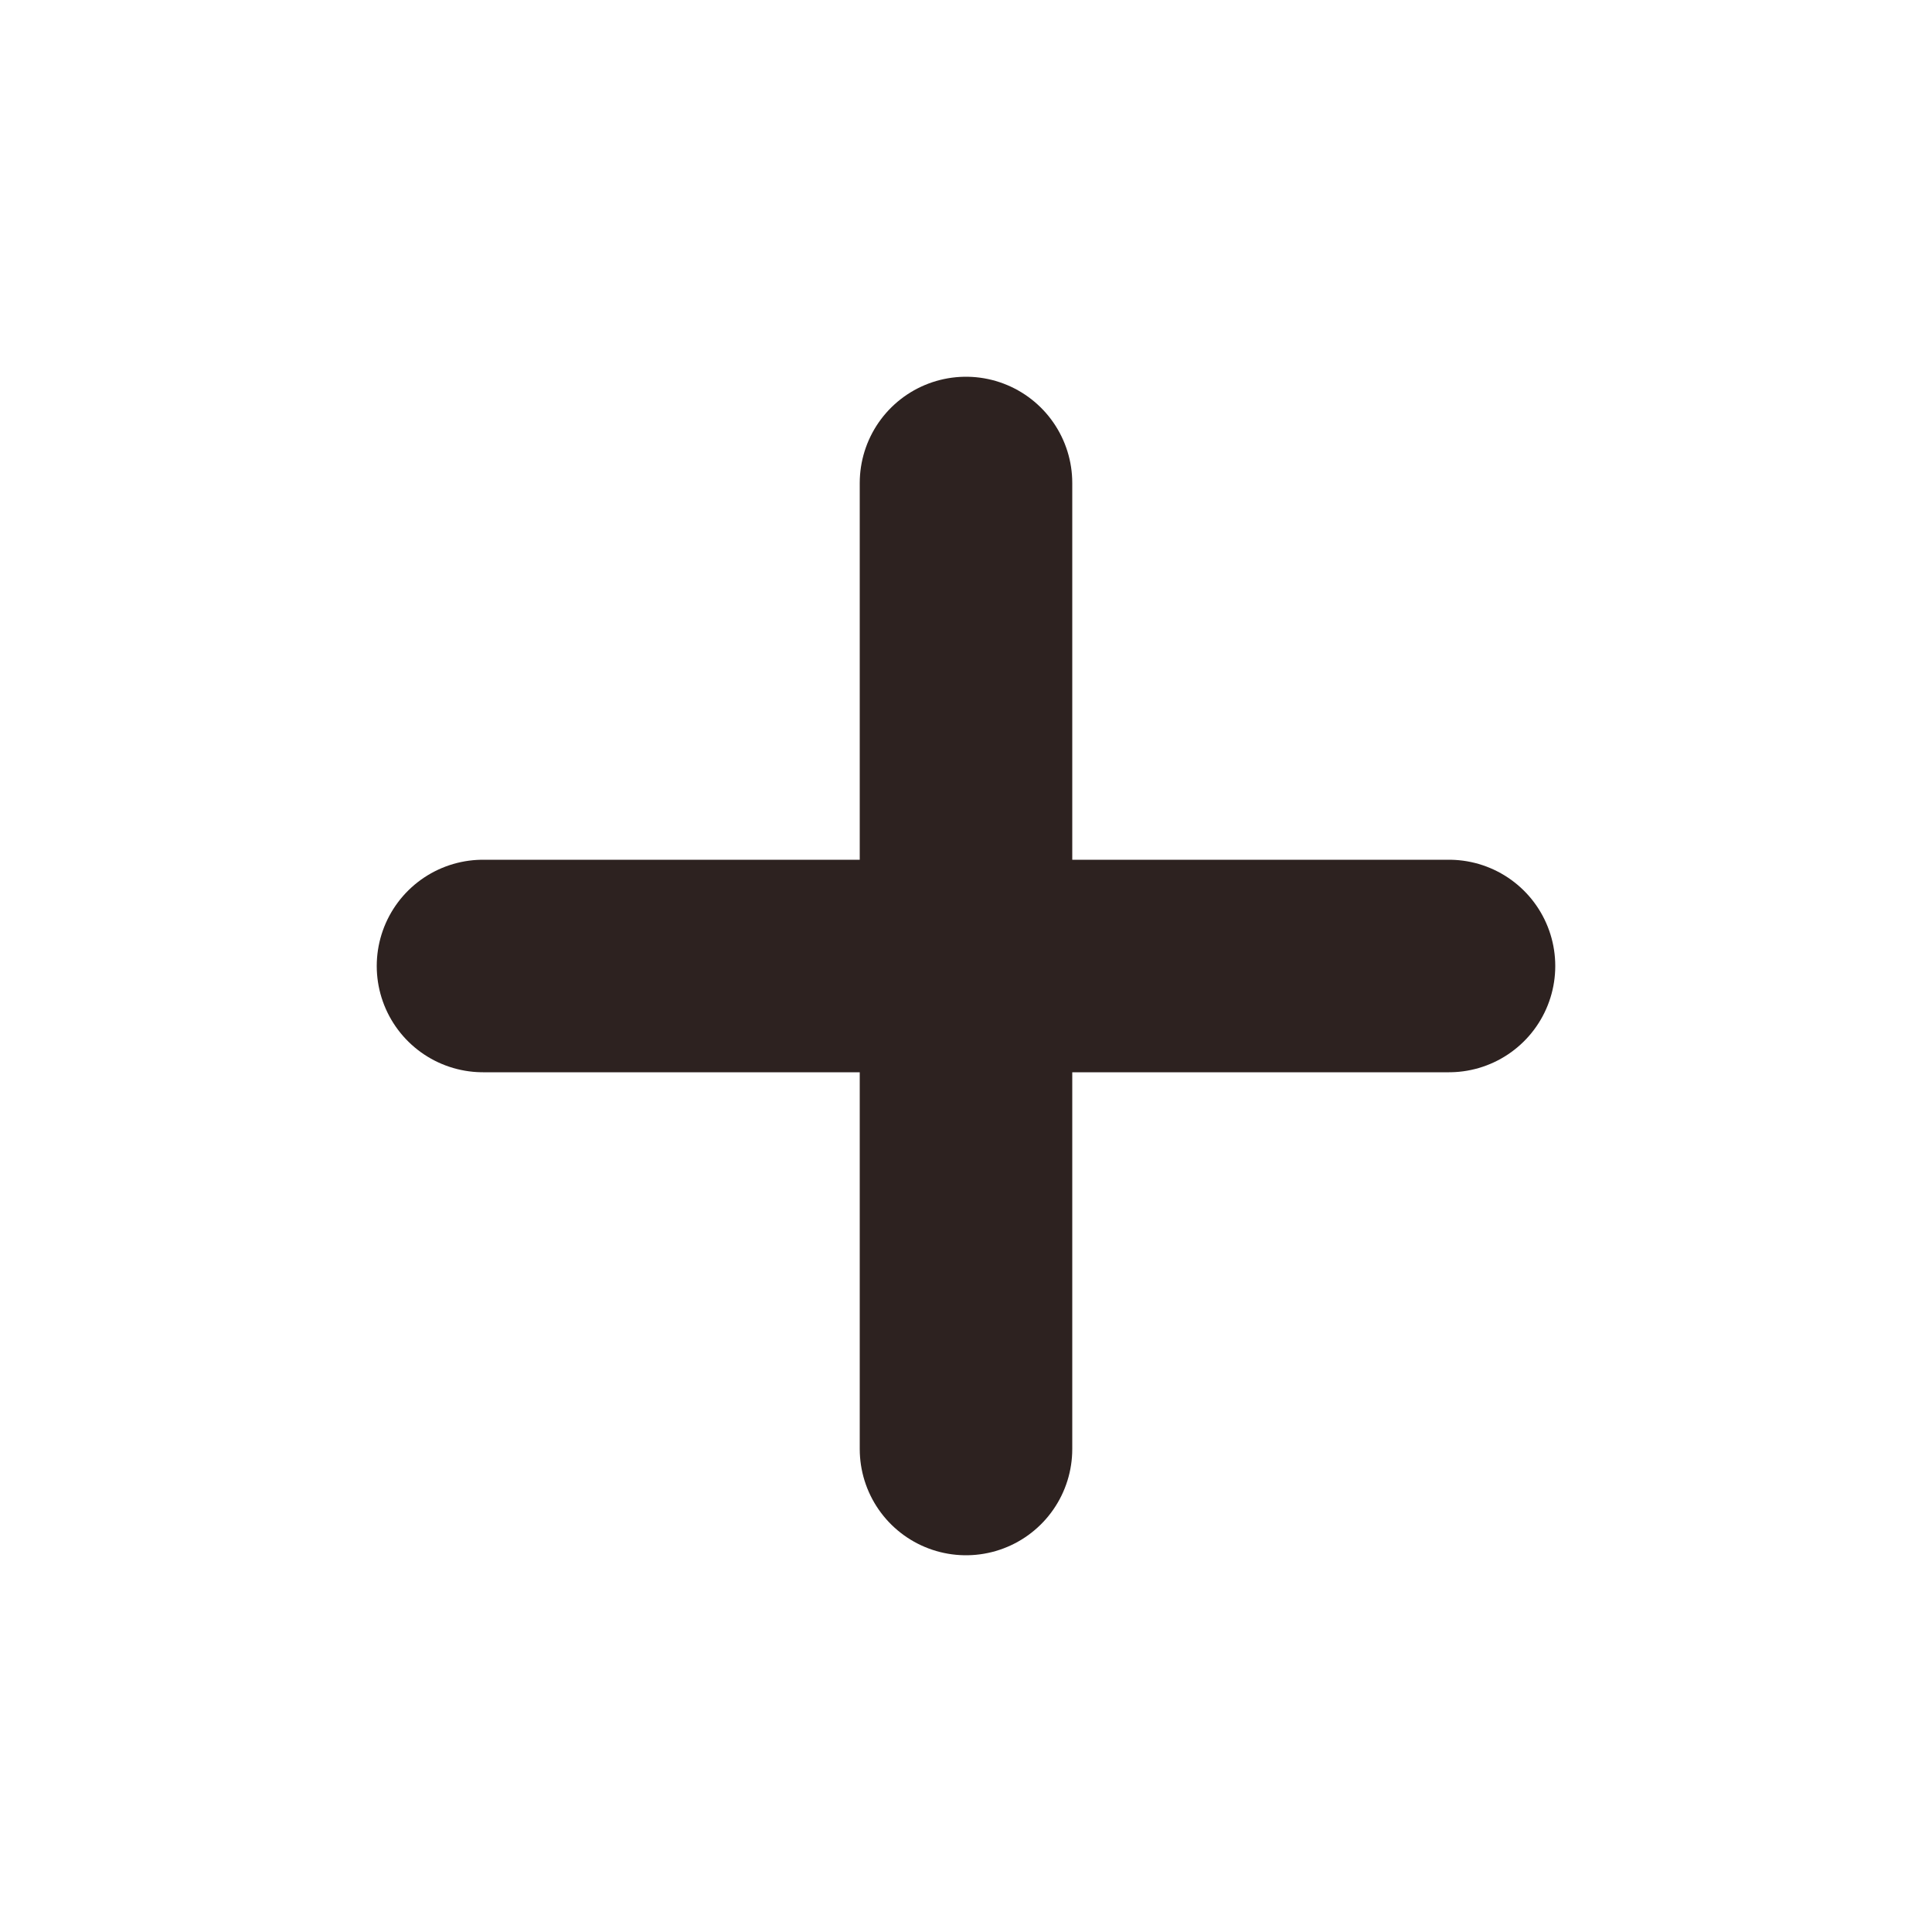
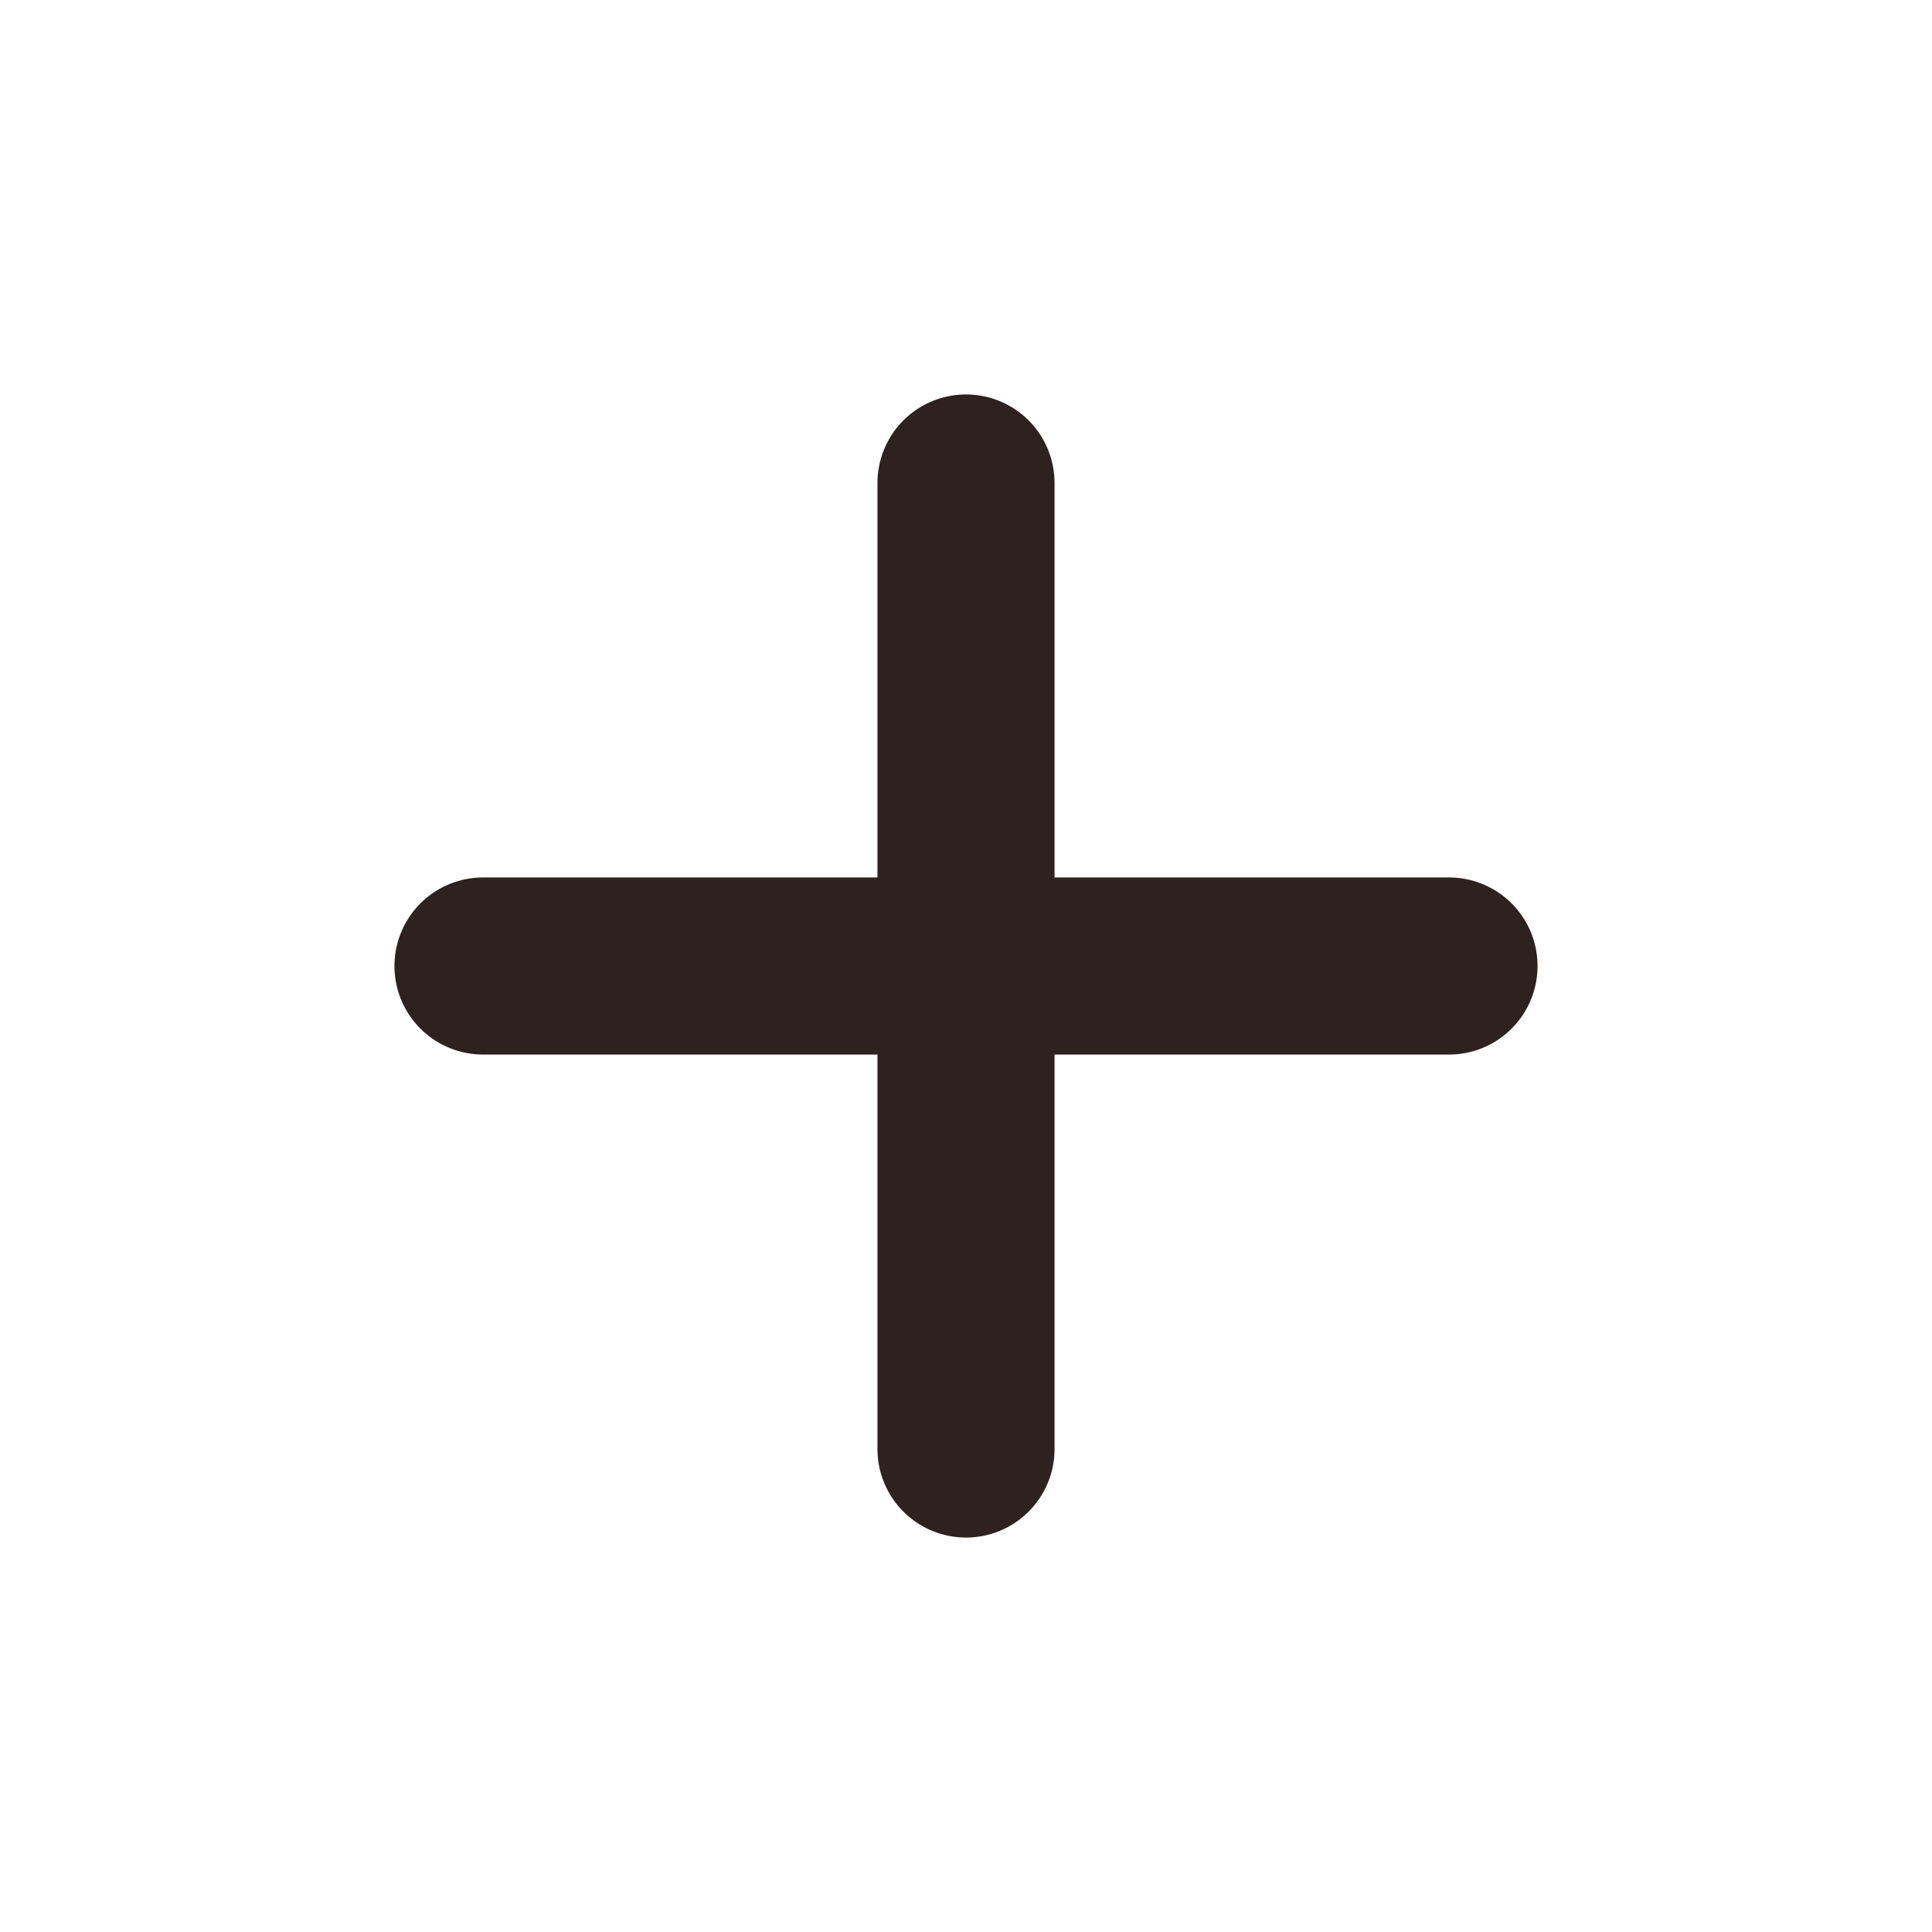
- <svg xmlns="http://www.w3.org/2000/svg" preserveAspectRatio="none" overflow="visible" style="display: block;" width="20" height="20" viewBox="0 0 20 20" fill="none">
-   <g id="icon">
-     <path id="Vector" d="M10 5V10M10 10V15M10 10H5M10 10H15" stroke-width="2.2" stroke-linecap="round" stroke-linejoin="round" stroke="#2D2220" />
-   </g>
+ <svg xmlns="http://www.w3.org/2000/svg" width="20" height="20" viewBox="0 0 24 24" fill="none" stroke="#2D2220" stroke-width="2.2" stroke-linecap="round" stroke-linejoin="round">
+   <path d="M12 6v12M6 12h12" />
</svg>
